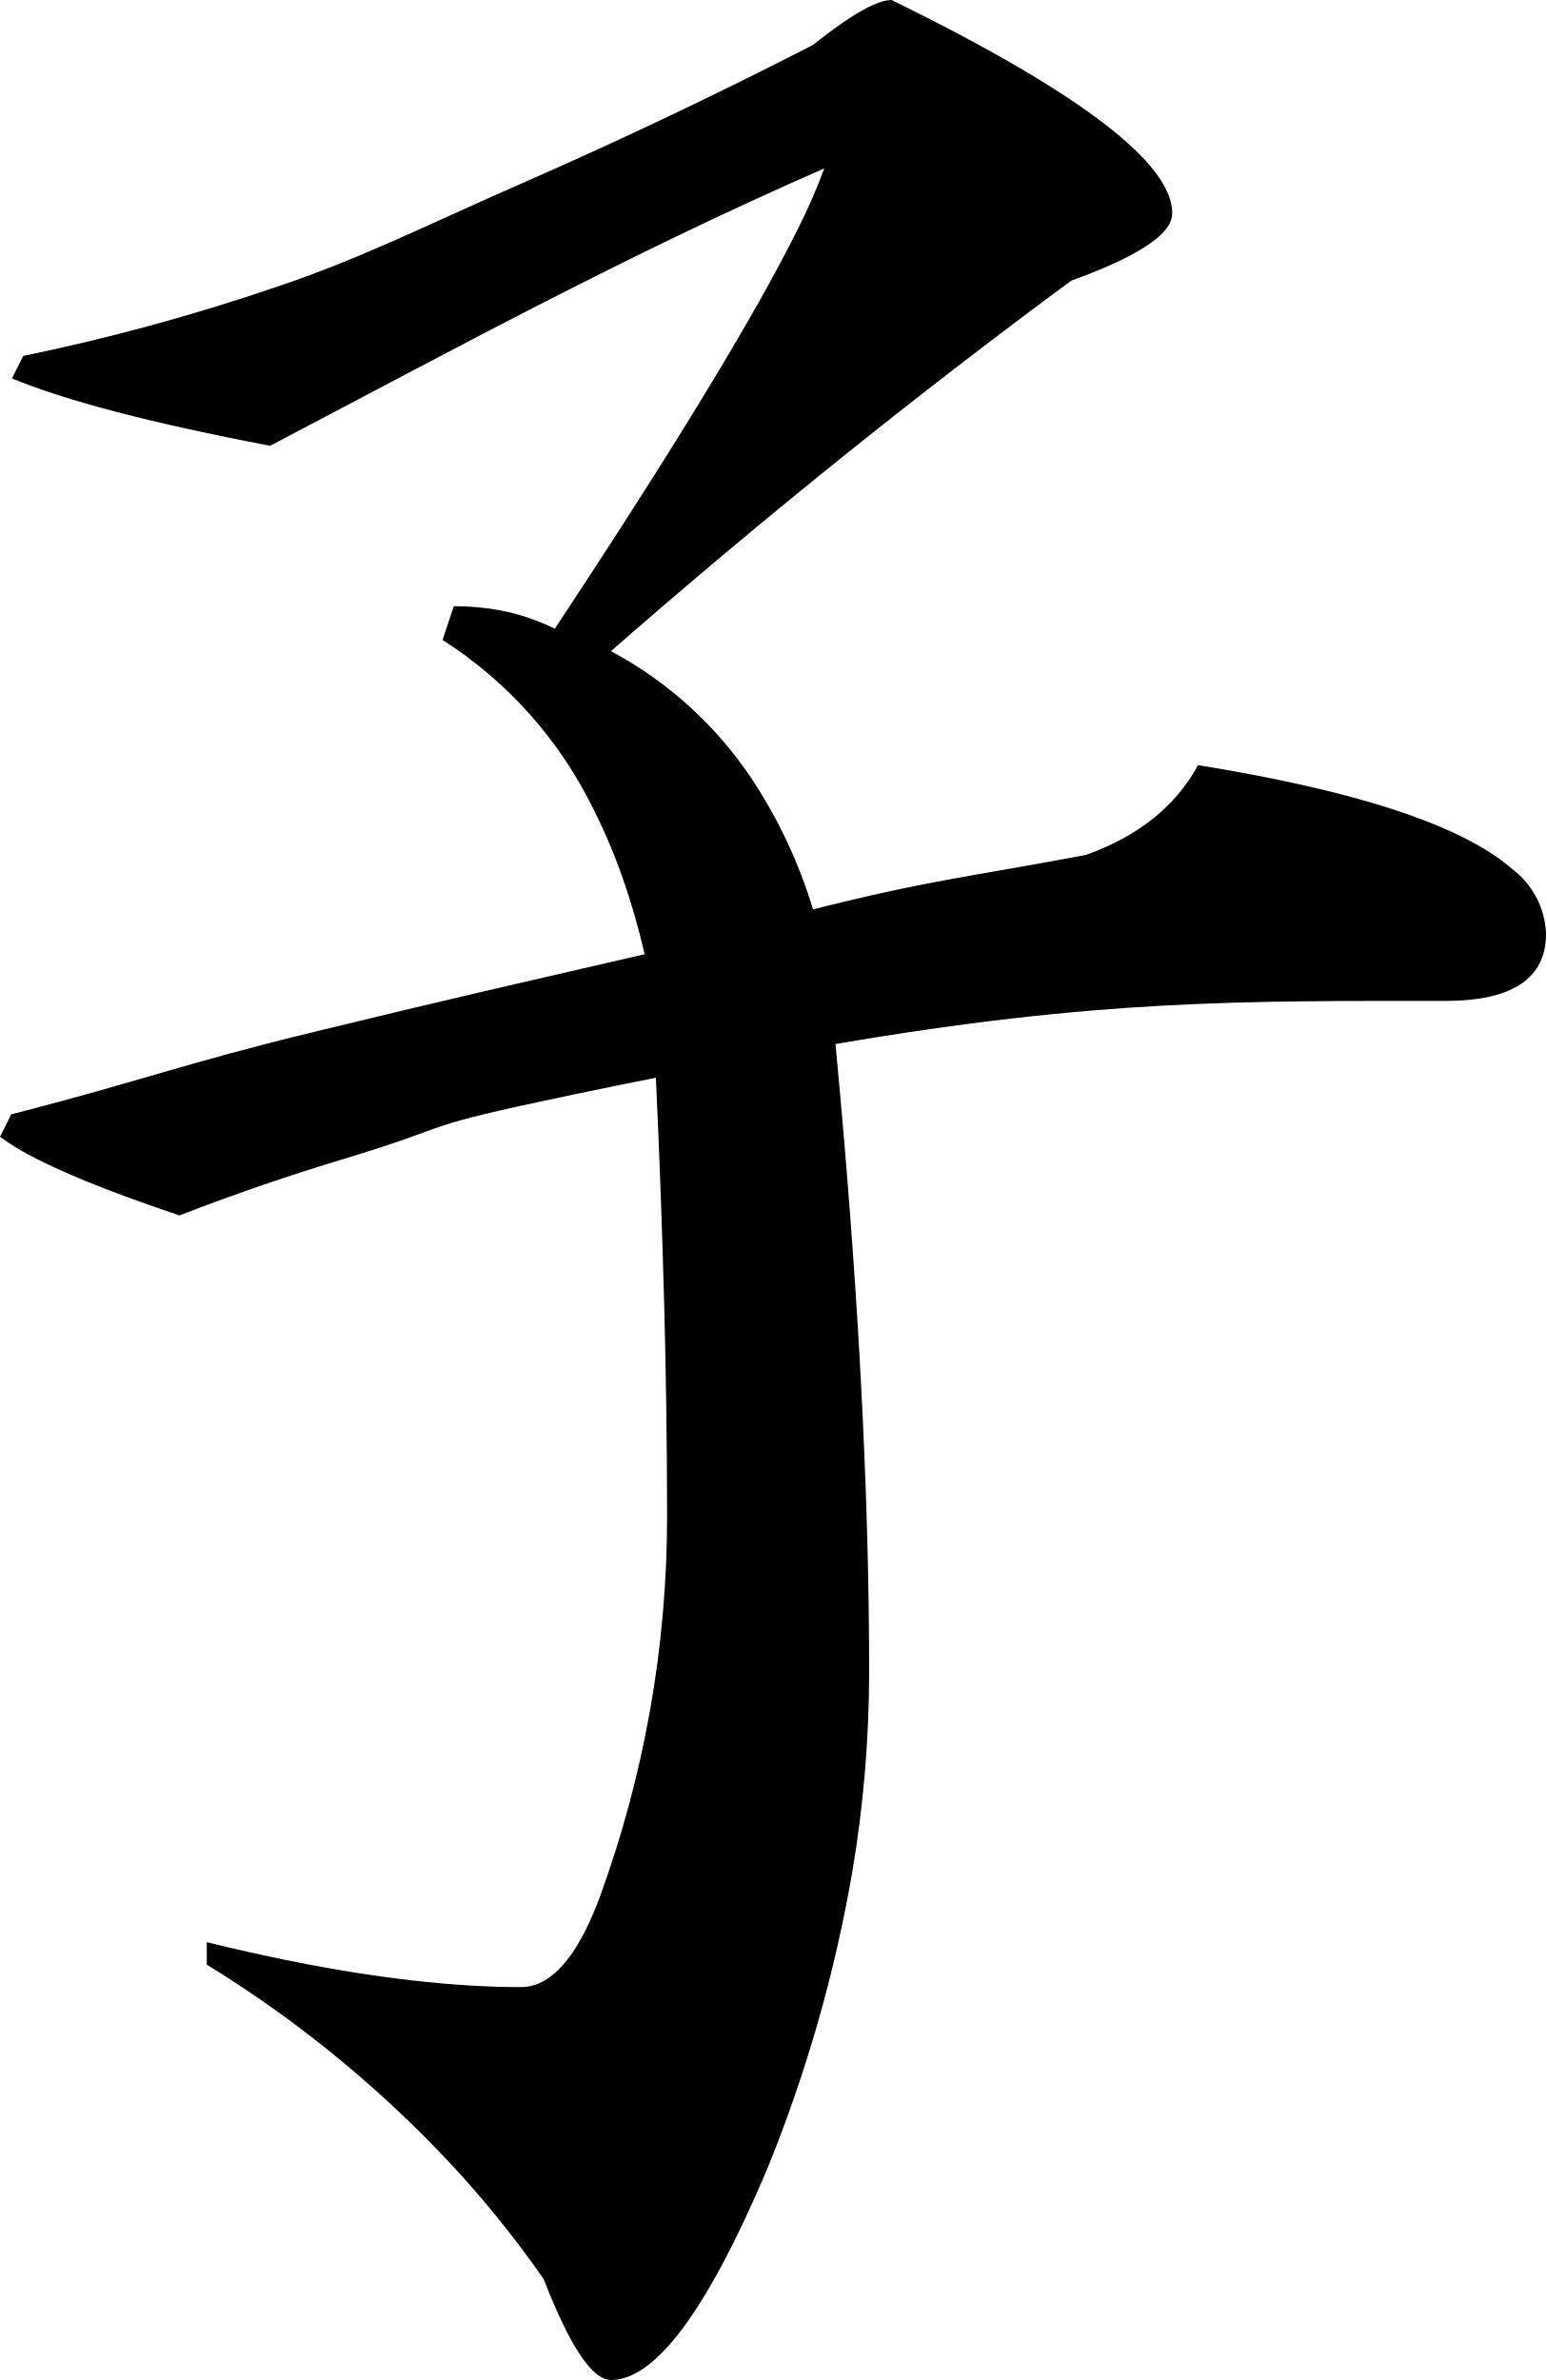
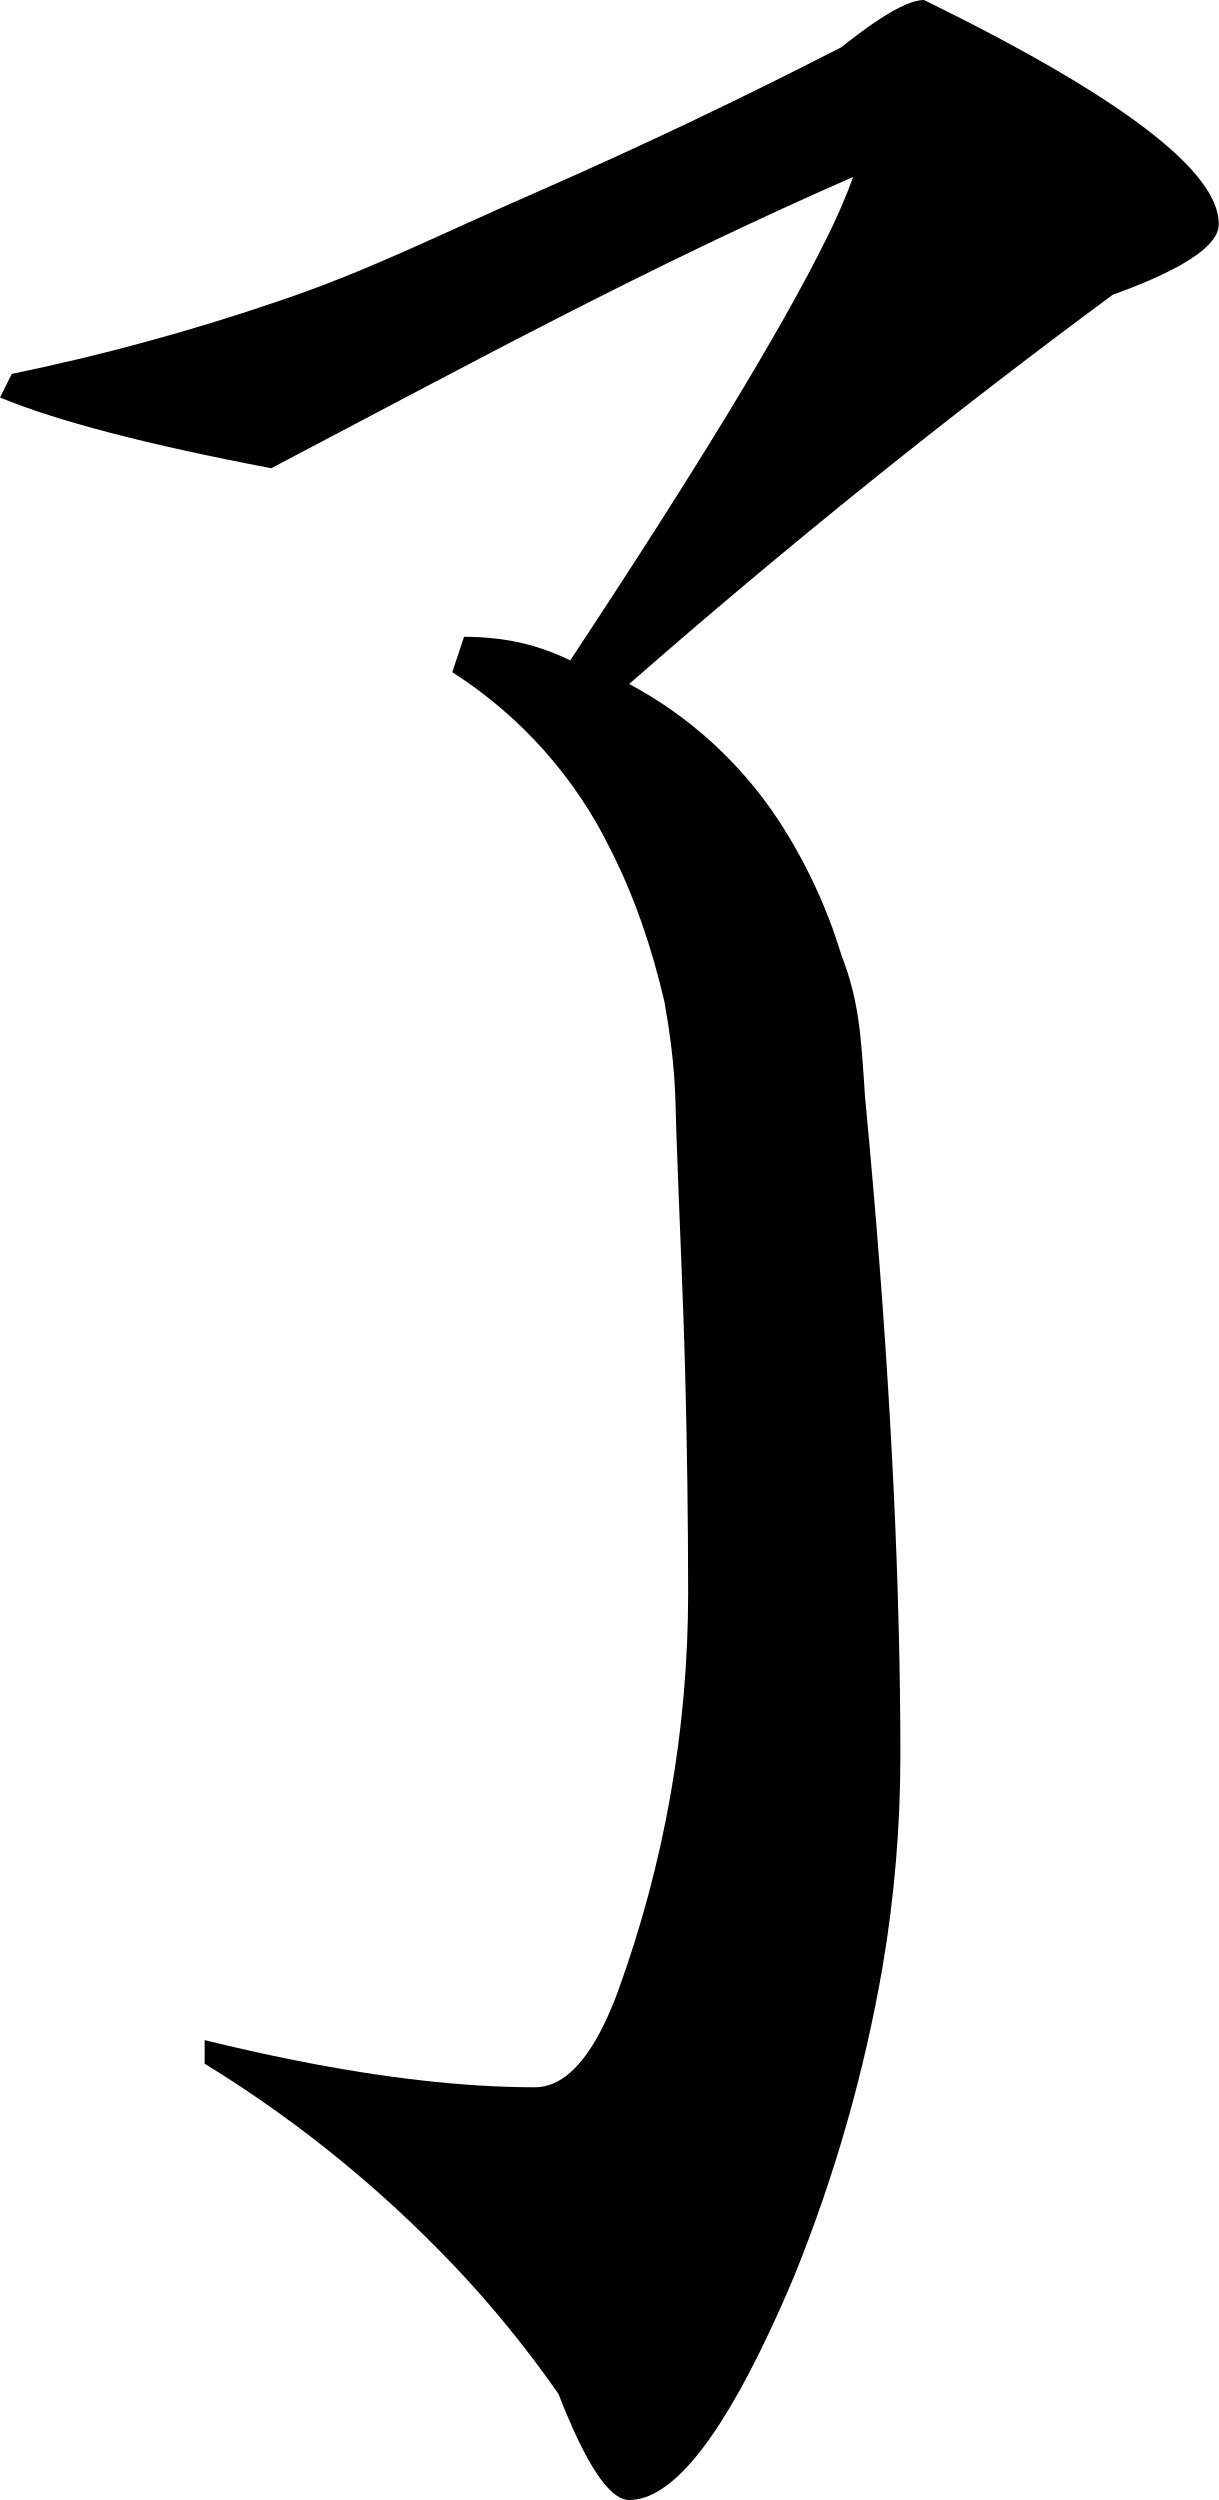
- <svg xmlns="http://www.w3.org/2000/svg" viewBox="406.388 18.957 51.106 78.672" width="51.106px" height="78.672px">
-   <path d="M 407.155 30.723 C 409.963 30.144 412.733 29.391 415.448 28.468 C 418.359 27.494 420.476 26.398 423.761 24.964 C 426.974 23.553 430.142 22.045 433.263 20.442 C 433.416 20.319 433.571 20.198 433.728 20.08 C 434.452 19.533 435.027 19.186 435.452 19.039 C 435.583 18.989 435.721 18.961 435.861 18.957 C 435.937 18.994 436.013 19.031 436.089 19.069 C 442.122 22.045 445.138 24.358 445.138 26.008 C 445.131 26.186 445.066 26.358 444.954 26.497 C 444.652 26.907 443.978 27.338 442.931 27.79 C 442.558 27.949 442.18 28.098 441.798 28.235 C 436.603 32.069 431.531 36.151 426.583 40.481 C 428.473 41.491 430.082 42.956 431.265 44.743 C 432.132 46.064 432.805 47.503 433.263 49.016 C 437.195 48.032 438.296 47.966 442.279 47.219 C 444.011 46.601 445.248 45.611 445.99 44.25 C 446.882 44.392 447.771 44.555 448.656 44.737 C 452.451 45.521 455.023 46.503 456.374 47.682 C 457.048 48.19 457.459 48.973 457.494 49.817 C 457.494 51.301 456.381 52.043 454.154 52.043 C 447.474 52.043 442.664 51.984 434.005 53.469 C 434.108 54.547 434.205 55.625 434.296 56.705 C 434.844 63.193 435.118 69.041 435.118 74.25 C 435.115 76.453 434.929 78.653 434.562 80.826 C 433.986 84.167 433.053 87.436 431.779 90.578 C 431.511 91.217 431.228 91.851 430.932 92.478 C 429.302 95.912 427.852 97.629 426.583 97.629 C 426.078 97.629 425.491 96.887 424.821 95.403 C 424.656 95.035 424.502 94.664 424.357 94.289 C 423.51 93.074 422.587 91.914 421.594 90.817 C 419.142 88.13 416.324 85.801 413.224 83.899 L 413.224 83.157 C 414.149 83.385 415.08 83.593 416.014 83.782 C 418.869 84.354 421.403 84.641 423.615 84.641 C 424.403 84.641 425.113 84.012 425.745 82.756 C 425.92 82.403 426.076 82.041 426.212 81.672 C 427.689 77.629 428.443 73.358 428.439 69.055 C 428.437 66.766 428.406 64.477 428.346 62.19 C 428.28 59.653 428.187 57.117 428.068 54.582 C 427.155 54.763 426.243 54.949 425.332 55.14 C 419.886 56.28 421.74 56.054 417.848 57.237 C 415.983 57.796 414.14 58.428 412.325 59.133 C 412.225 59.099 412.124 59.065 412.024 59.032 C 409.947 58.329 408.378 57.69 407.315 57.115 C 406.992 56.944 406.683 56.75 406.388 56.535 L 406.759 55.793 C 411.143 54.666 412.395 54.129 416.793 53.061 C 421.549 51.905 422.928 51.602 427.697 50.5 C 427.288 48.728 426.729 47.14 426.02 45.736 C 424.904 43.434 423.172 41.487 421.017 40.11 L 421.388 38.996 C 421.671 38.995 421.955 39.009 422.237 39.037 C 423.103 39.115 423.948 39.353 424.728 39.739 C 428.69 33.747 431.369 29.34 432.764 26.52 C 433.093 25.872 433.384 25.206 433.634 24.524 C 427.094 27.388 421.64 30.373 415.319 33.692 C 411.422 32.95 408.577 32.208 406.784 31.466 L 407.155 30.723 Z" id="path-24" vector-effect="non-scaling-stroke" />
+ <svg xmlns="http://www.w3.org/2000/svg" viewBox="149.393 369.225 38.354 78.672" width="38.354px" height="78.672px">
+   <path d="M 149.764 380.991 C 152.572 380.412 155.342 379.659 158.057 378.736 C 160.968 377.762 163.085 376.666 166.37 375.232 C 169.583 373.821 172.751 372.313 175.872 370.71 C 176.025 370.587 176.18 370.466 176.337 370.348 C 177.061 369.801 177.636 369.454 178.061 369.307 C 178.192 369.257 178.33 369.229 178.47 369.225 C 178.546 369.262 178.622 369.299 178.698 369.337 C 184.731 372.313 187.747 374.626 187.747 376.276 C 187.74 376.454 187.675 376.626 187.563 376.765 C 187.261 377.175 186.587 377.606 185.54 378.058 C 185.167 378.217 184.789 378.366 184.407 378.503 C 179.212 382.337 174.14 386.419 169.192 390.749 C 171.082 391.759 172.691 393.224 173.874 395.011 C 174.741 396.332 175.414 397.771 175.872 399.284 C 176.433 400.729 176.488 401.816 176.614 403.737 C 176.717 404.815 176.814 405.893 176.905 406.973 C 177.453 413.461 177.727 419.309 177.727 424.518 C 177.724 426.721 177.538 428.921 177.171 431.094 C 176.595 434.435 175.662 437.704 174.388 440.846 C 174.12 441.485 173.837 442.119 173.541 442.746 C 171.911 446.18 170.461 447.897 169.192 447.897 C 168.687 447.897 168.1 447.155 167.43 445.671 C 167.265 445.303 167.111 444.932 166.966 444.557 C 166.119 443.342 165.196 442.182 164.203 441.085 C 161.751 438.398 158.933 436.069 155.833 434.167 L 155.833 433.425 C 156.758 433.653 157.689 433.861 158.623 434.05 C 161.478 434.622 164.012 434.909 166.224 434.909 C 167.012 434.909 167.722 434.28 168.354 433.024 C 168.529 432.671 168.685 432.309 168.821 431.94 C 170.298 427.897 171.052 423.626 171.048 419.323 C 171.046 417.034 171.015 414.745 170.955 412.458 C 170.889 409.921 170.762 407.386 170.677 404.85 C 170.637 403.649 170.665 402.817 170.306 400.768 C 169.897 398.996 169.338 397.408 168.629 396.004 C 167.513 393.702 165.781 391.755 163.626 390.378 L 163.997 389.264 C 164.28 389.263 164.564 389.277 164.846 389.305 C 165.712 389.383 166.557 389.621 167.337 390.007 C 171.299 384.015 173.978 379.608 175.373 376.788 C 175.702 376.14 175.993 375.474 176.243 374.792 C 169.703 377.656 164.249 380.641 157.928 383.96 C 154.031 383.218 151.186 382.476 149.393 381.734 L 149.764 380.991 Z" id="path-24" vector-effect="non-scaling-stroke" />
</svg>
